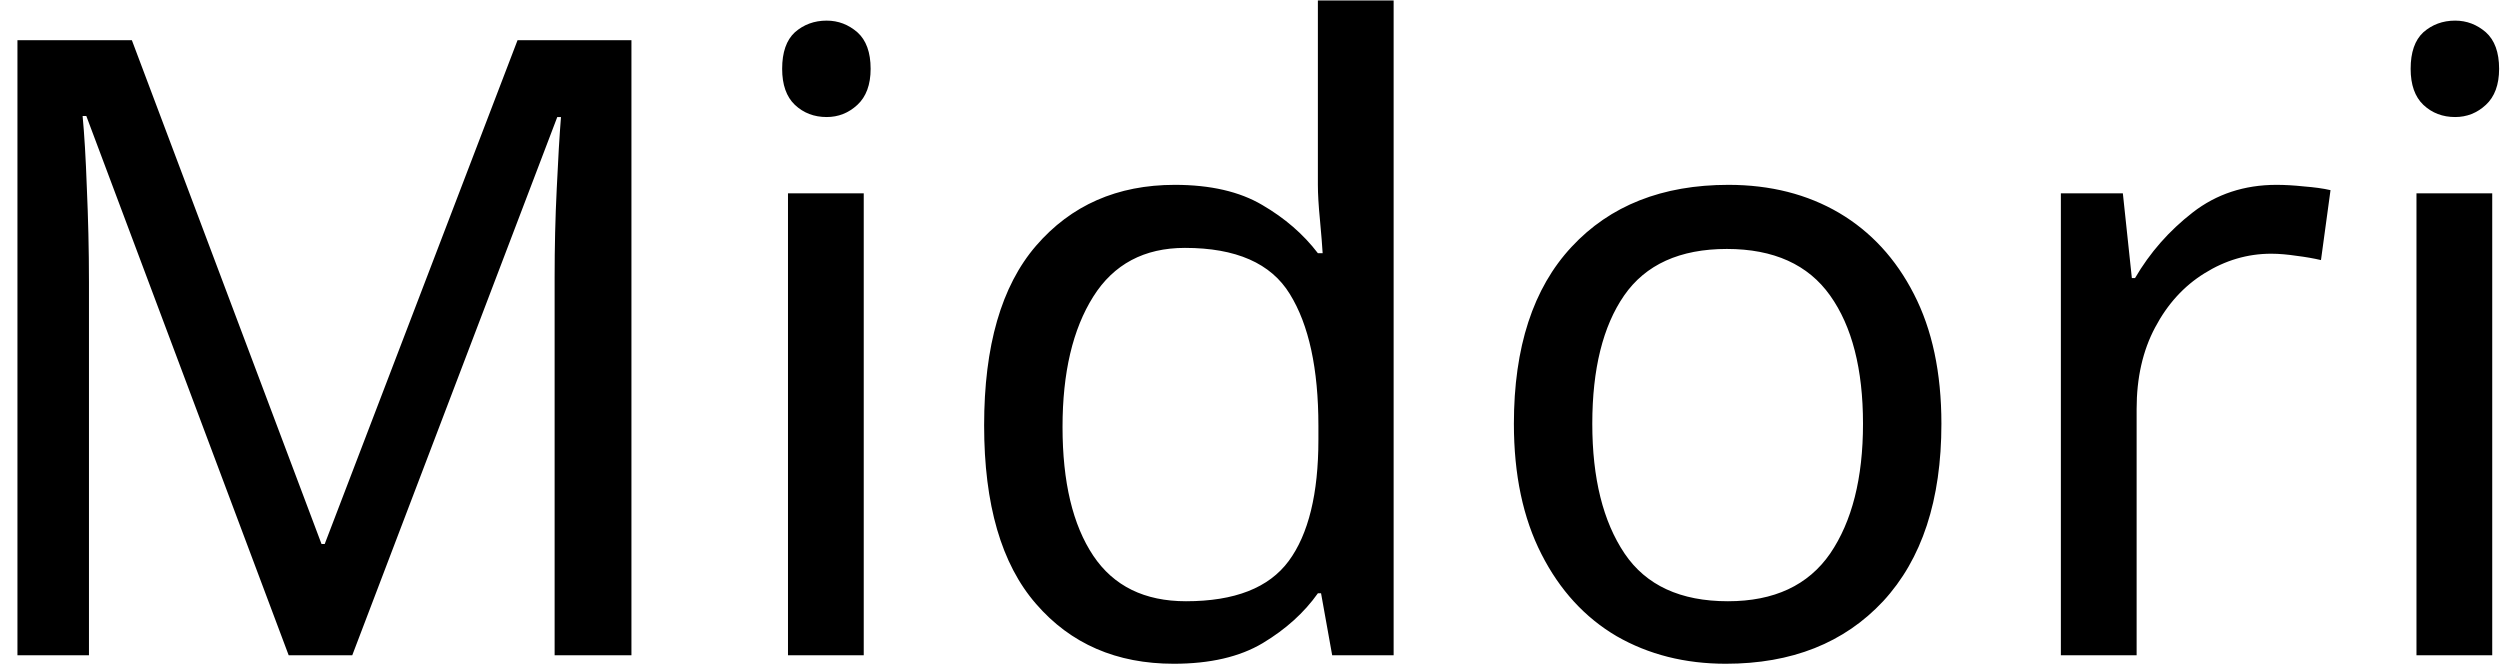
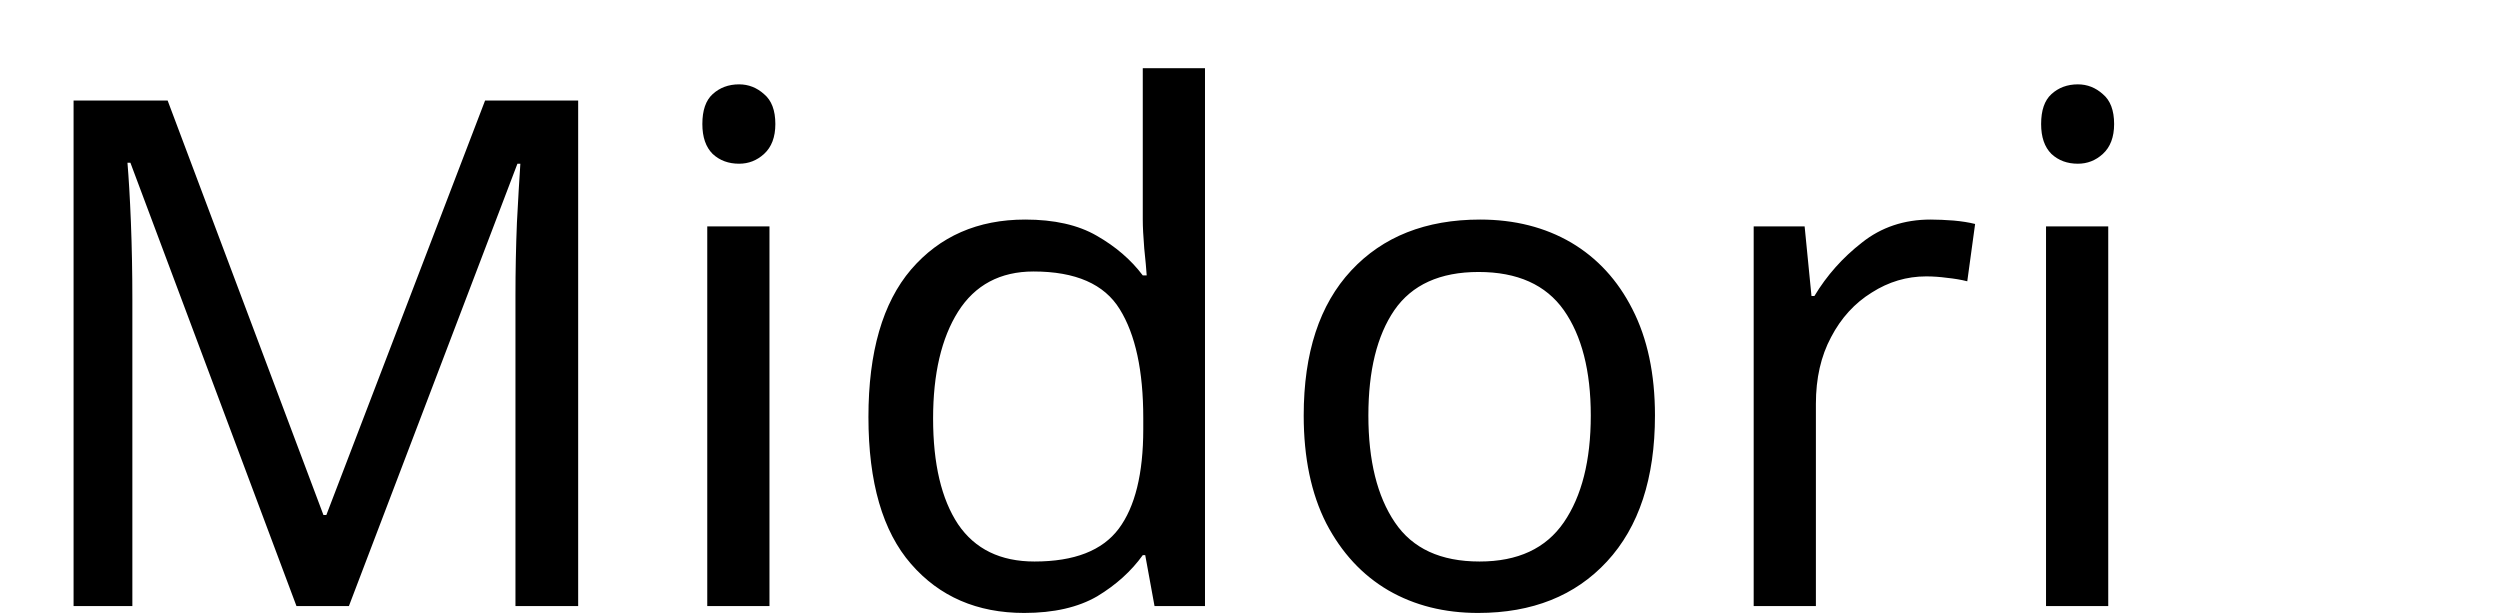
- <svg xmlns="http://www.w3.org/2000/svg" width="73.736mm" height="19.558mm" viewBox="0 0 73.736 19.558" version="1.1" id="svg1">
+ <svg xmlns="http://www.w3.org/2000/svg" width="79.736mm" height="19.558mm" viewBox="0 0 79.736 19.558" version="1.1" id="svg1">
  <defs id="defs1" />
  <g id="layer1" transform="translate(-75.41905,-128.3644)">
-     <text xml:space="preserve" style="font-style:normal;font-variant:normal;font-weight:normal;font-stretch:normal;font-size:25.4px;font-family:Montserrat;-inkscape-font-specification:'Montserrat, Normal';font-variant-ligatures:normal;font-variant-caps:normal;font-variant-numeric:normal;font-variant-east-asian:normal;fill:#000000;stroke-width:0.265" x="73.463" y="147.694" id="text1">
-       <tspan id="tspan1" style="font-style:normal;font-variant:normal;font-weight:normal;font-stretch:normal;font-size:25.4px;font-family:Poppins;-inkscape-font-specification:'Poppins, Normal';font-variant-ligatures:normal;font-variant-caps:normal;font-variant-numeric:normal;font-variant-east-asian:normal;fill:#000000;stroke-width:0.265" x="73.463" y="147.694">Midori</tspan>
+     <text xml:space="preserve" style="font-style:normal;font-variant:normal;font-weight:normal;font-stretch:normal;font-size:25.4px;font-family:Montserrat;-inkscape-font-specification:'Montserrat, Normal';font-variant-ligatures:normal;font-variant-caps:normal;font-variant-numeric:normal;font-variant-east-asian:normal;fill:#000000;stroke-width:0.265" x="75.58" y="147.694" id="text1">
+       <tspan id="tspan1" style="font-style:normal;font-variant:normal;font-weight:normal;font-stretch:normal;font-size:22.578px;font-family:Azonix;-inkscape-font-specification:'Azonix, Normal';font-variant-ligatures:normal;font-variant-caps:normal;font-variant-numeric:normal;font-variant-east-asian:normal;fill:#000000;stroke-width:0.265" x="75.58" y="147.694">Midori</tspan>
    </text>
  </g>
</svg>
